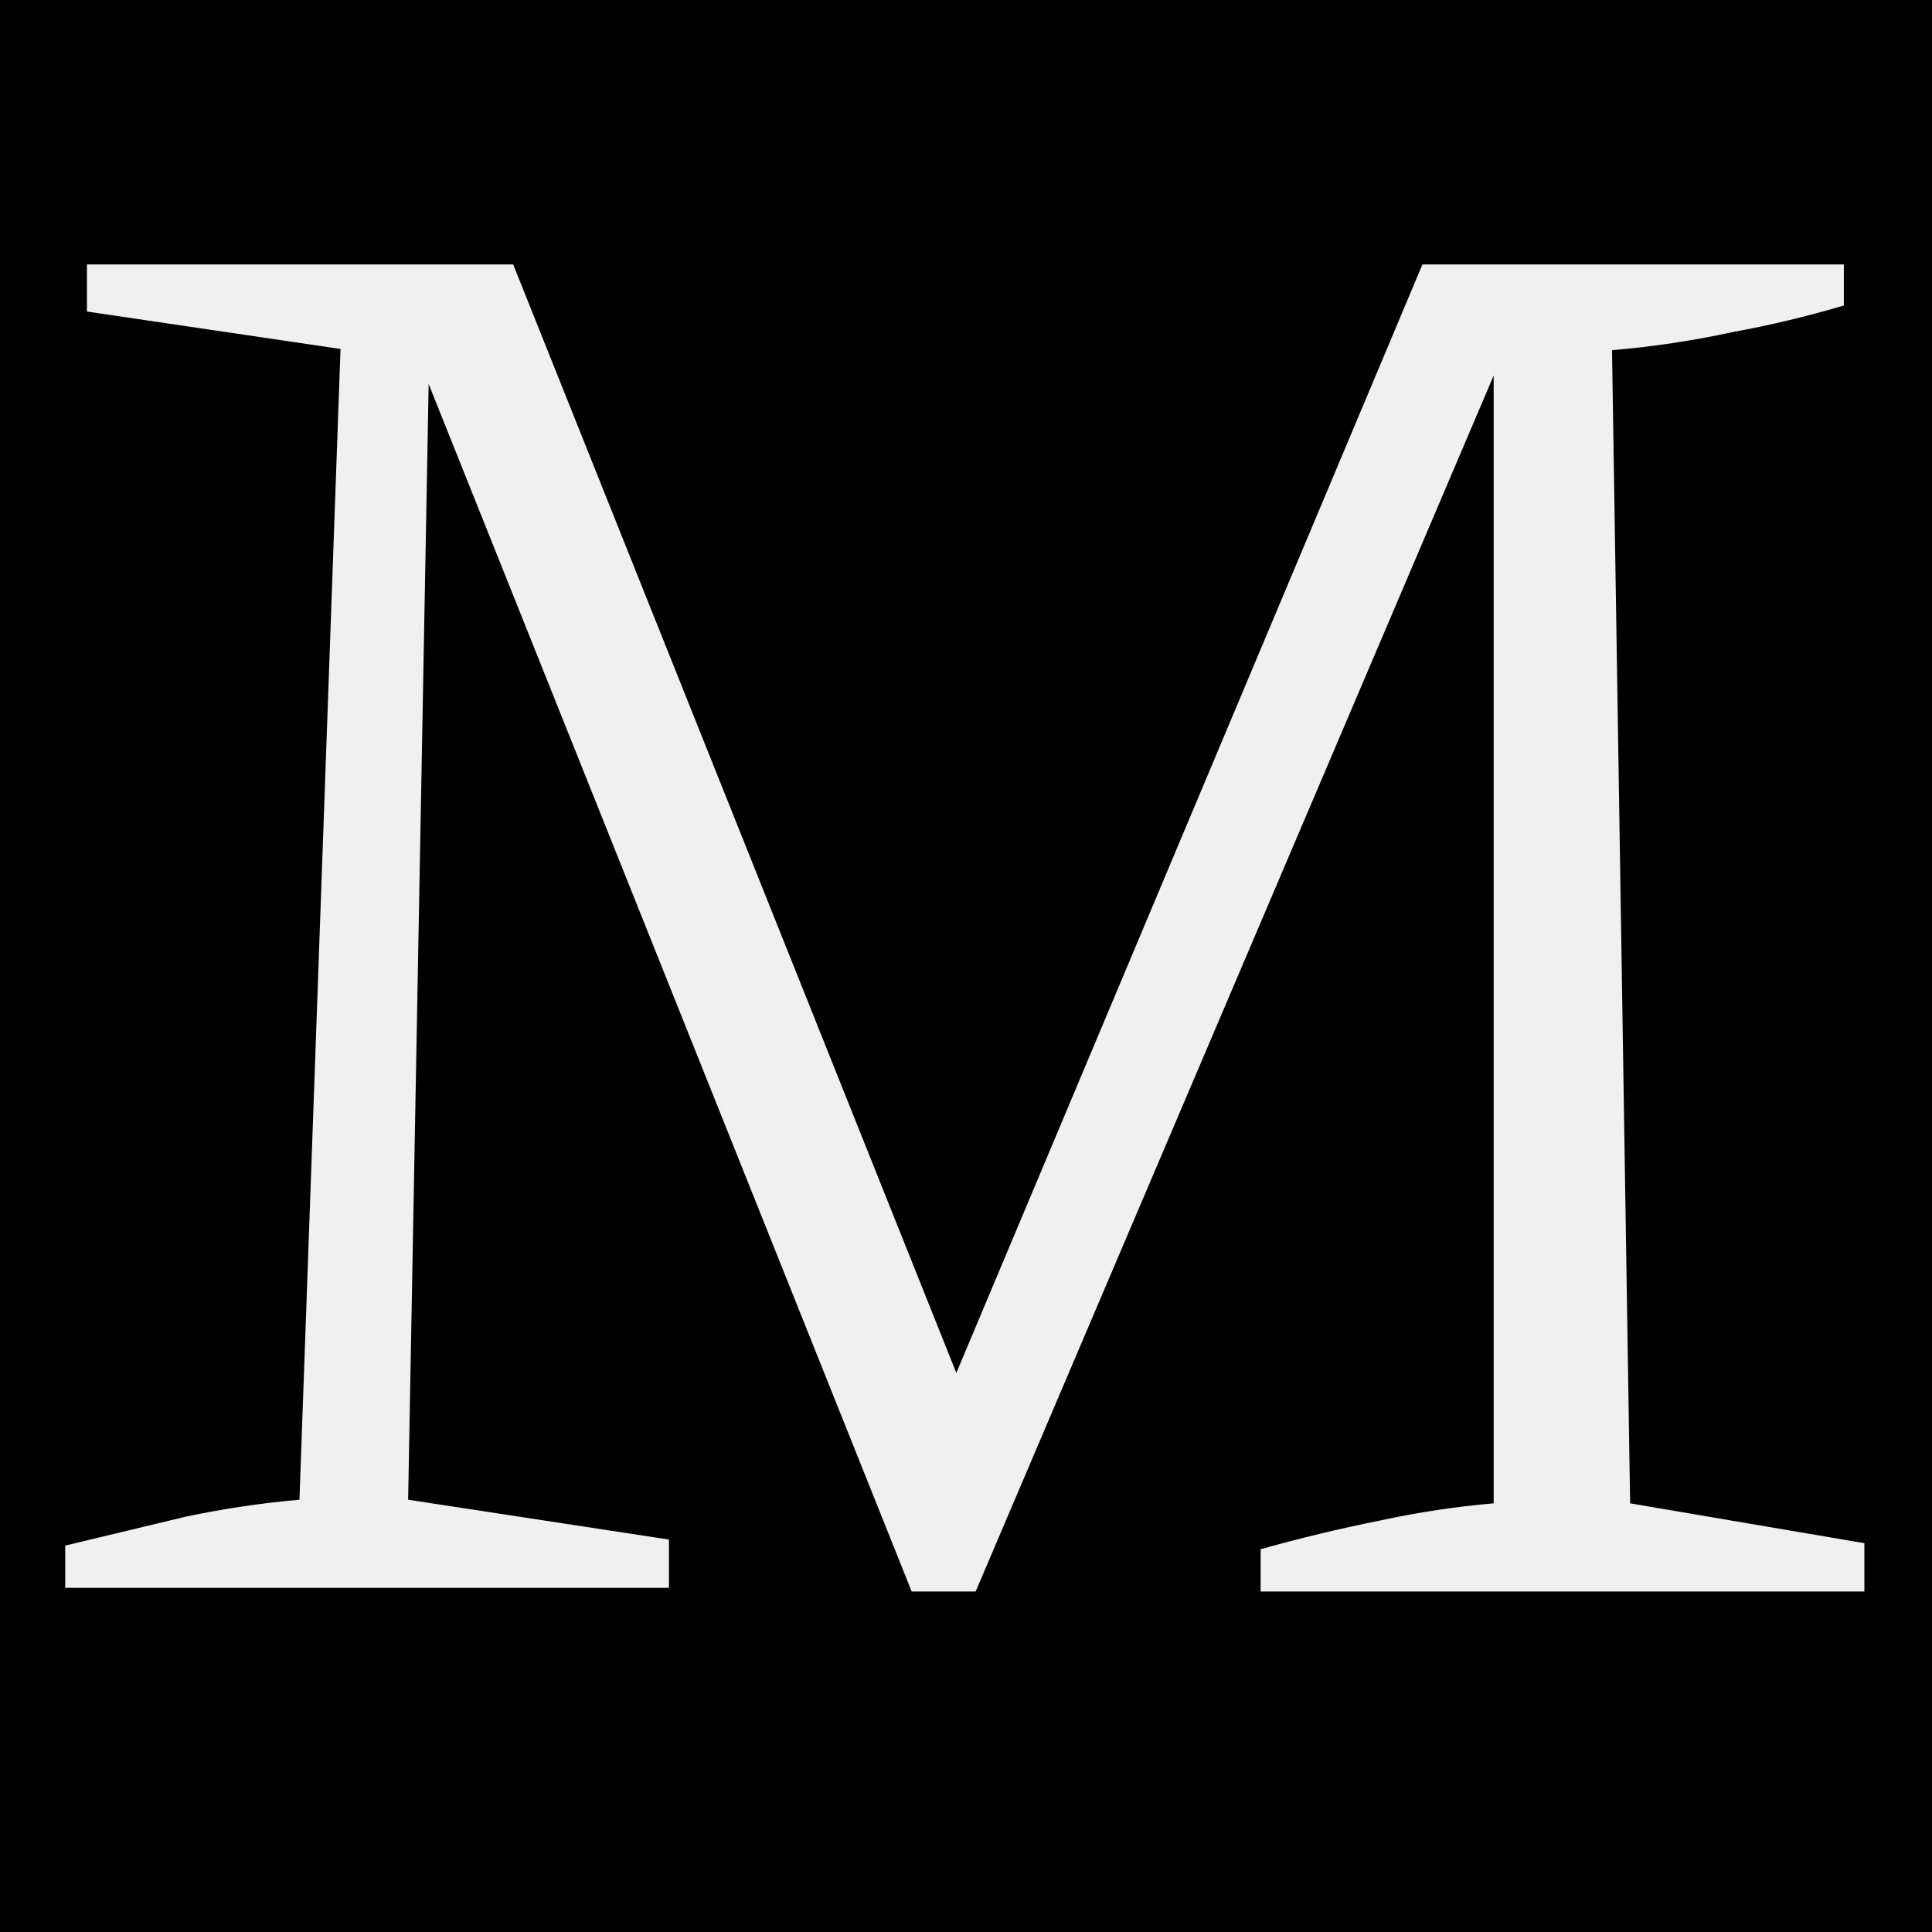
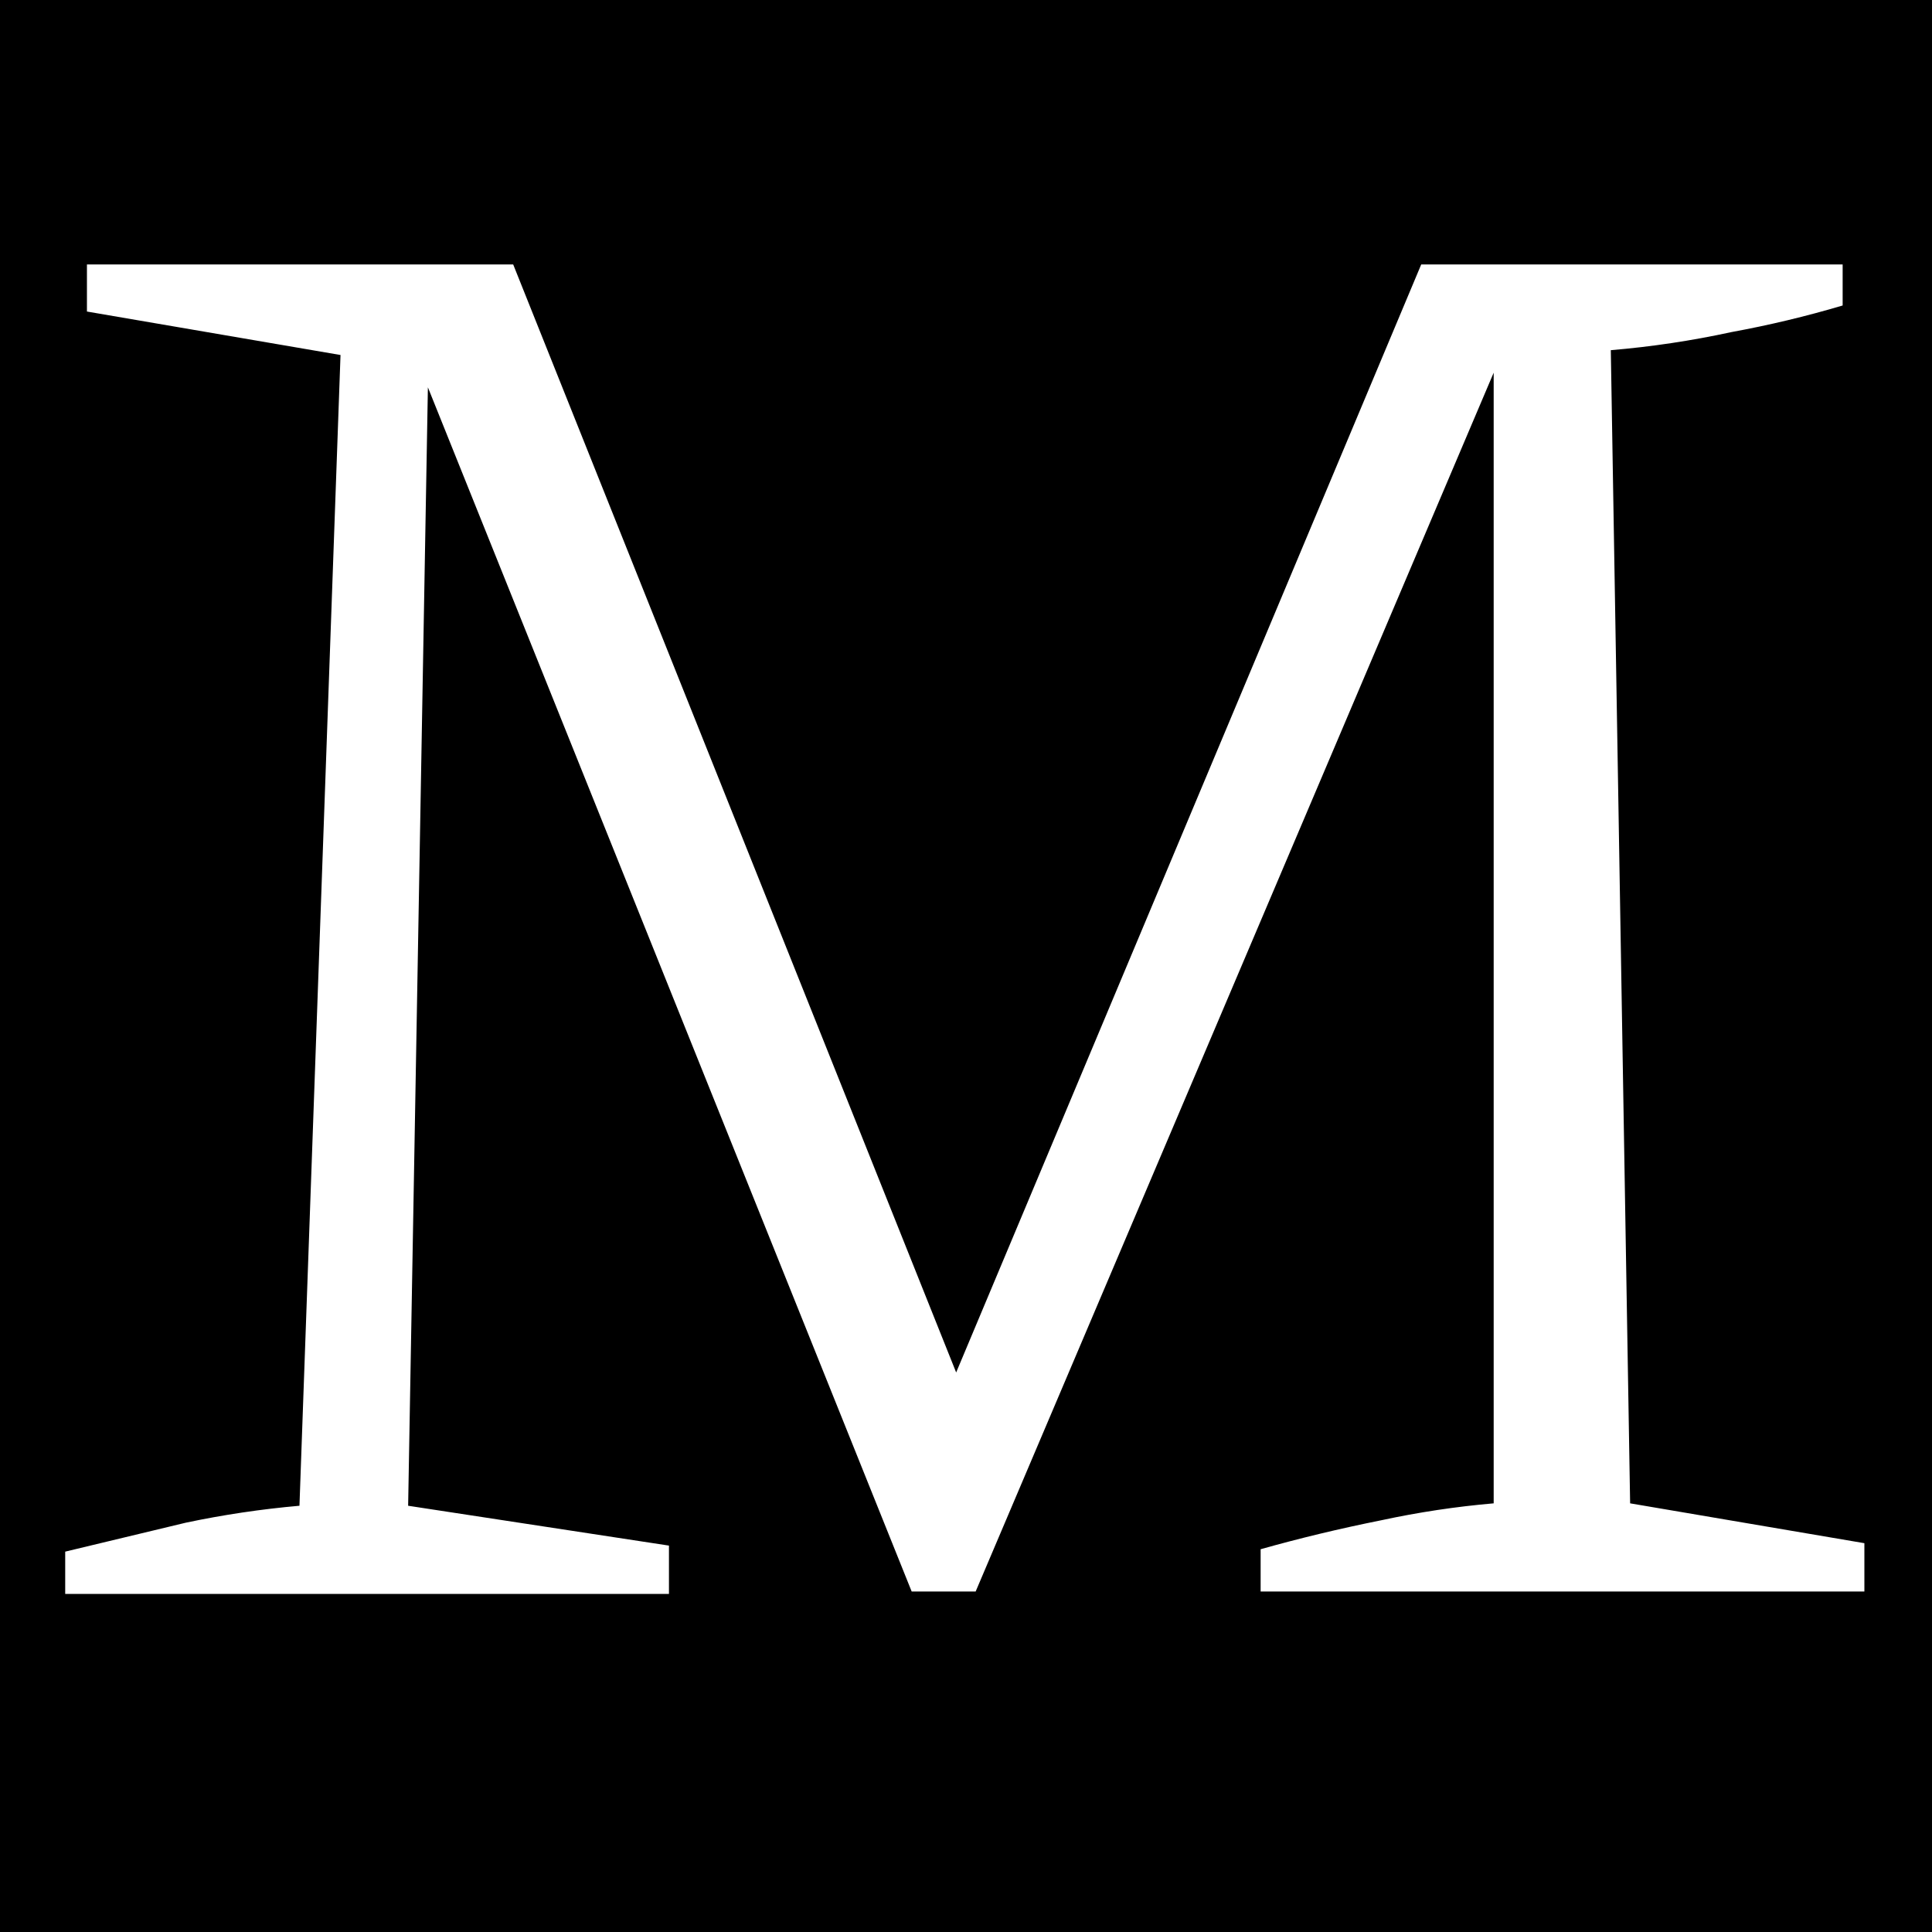
<svg xmlns="http://www.w3.org/2000/svg" width="16" height="16" viewBox="0 0 16 16">
-   <path d="M0 0v16h16V0zm15.44 13.18h-5v-.35c.32-.09.65-.17 1-.24a7.46 7.46 0 01.93-.14V3.11L8.08 13.18h-.53l-4-10-.17 9.24 2.16.33v.4h-5v-.35l1-.24a7.91 7.91 0 01.94-.14l.34-9.53-2.1-.31v-.39h3.53l3.67 9.18 3.86-9.18h3.49v.34a8.82 8.82 0 01-.92.22 7.75 7.75 0 01-1 .15l.15 9.55 1.94.33z" />
+   <path d="M0 0h16v16H0z" />
+   <path d="M13.5 12.45l1.94.33v.4h-5v-.35c.32-.09.65-.17 1-.24a7.46 7.46 0 01.93-.14V2.71h.16L8.08 13.18h-.53L3.4 2.85h.15l-.17 9.62 2.16.33v.4h-5v-.35l1-.24a7.91 7.91 0 01.94-.14l.34-9.53-2.1-.36v-.39h3.53l3.81 9.53h-.29l4-9.53h3.49v.34a8.82 8.82 0 01-.92.22 7.75 7.75 0 01-1 .15z" fill="#fff" />
</svg>
